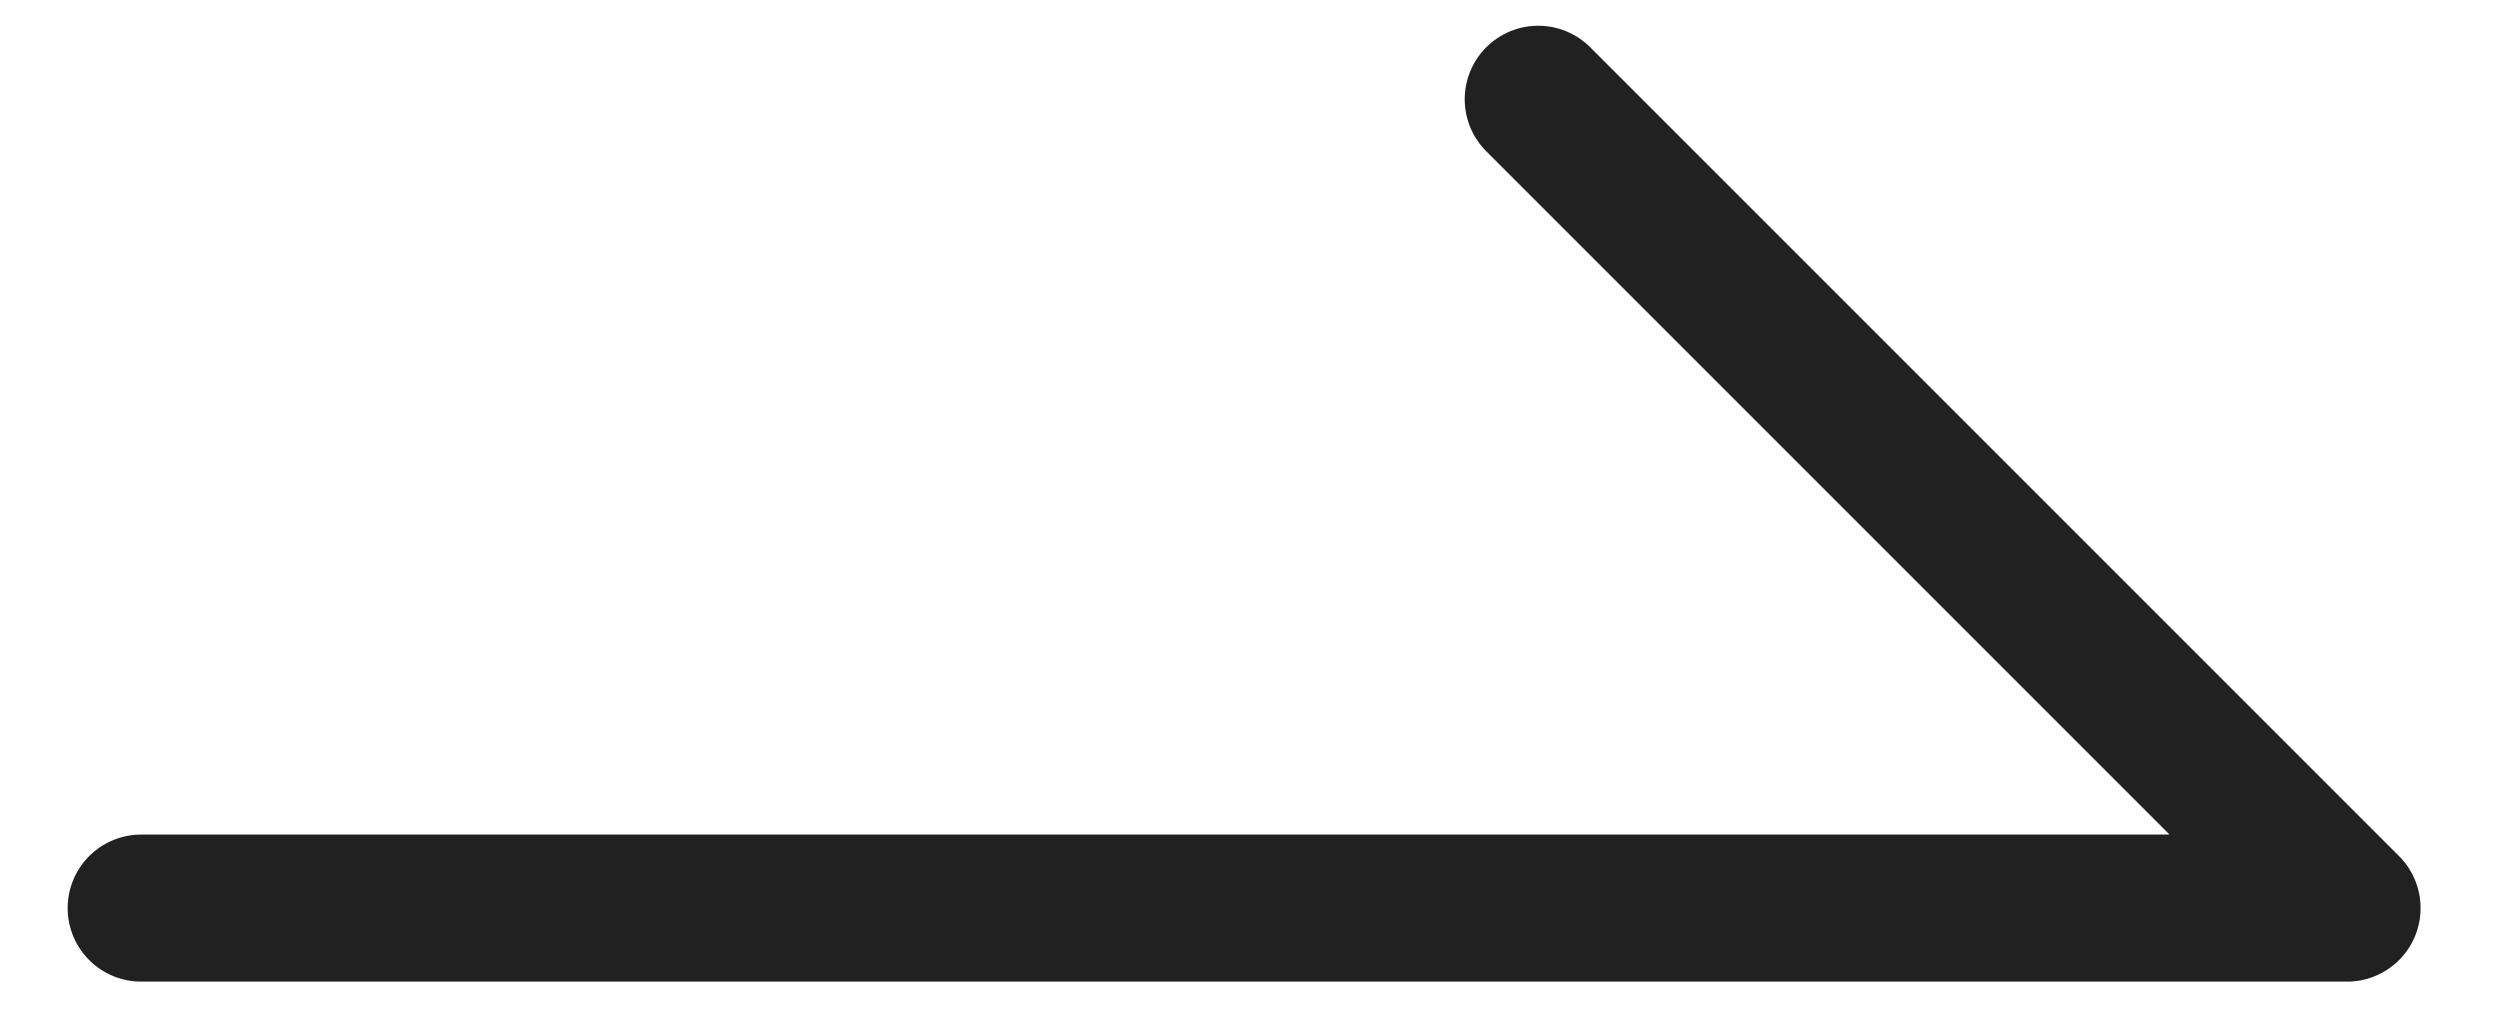
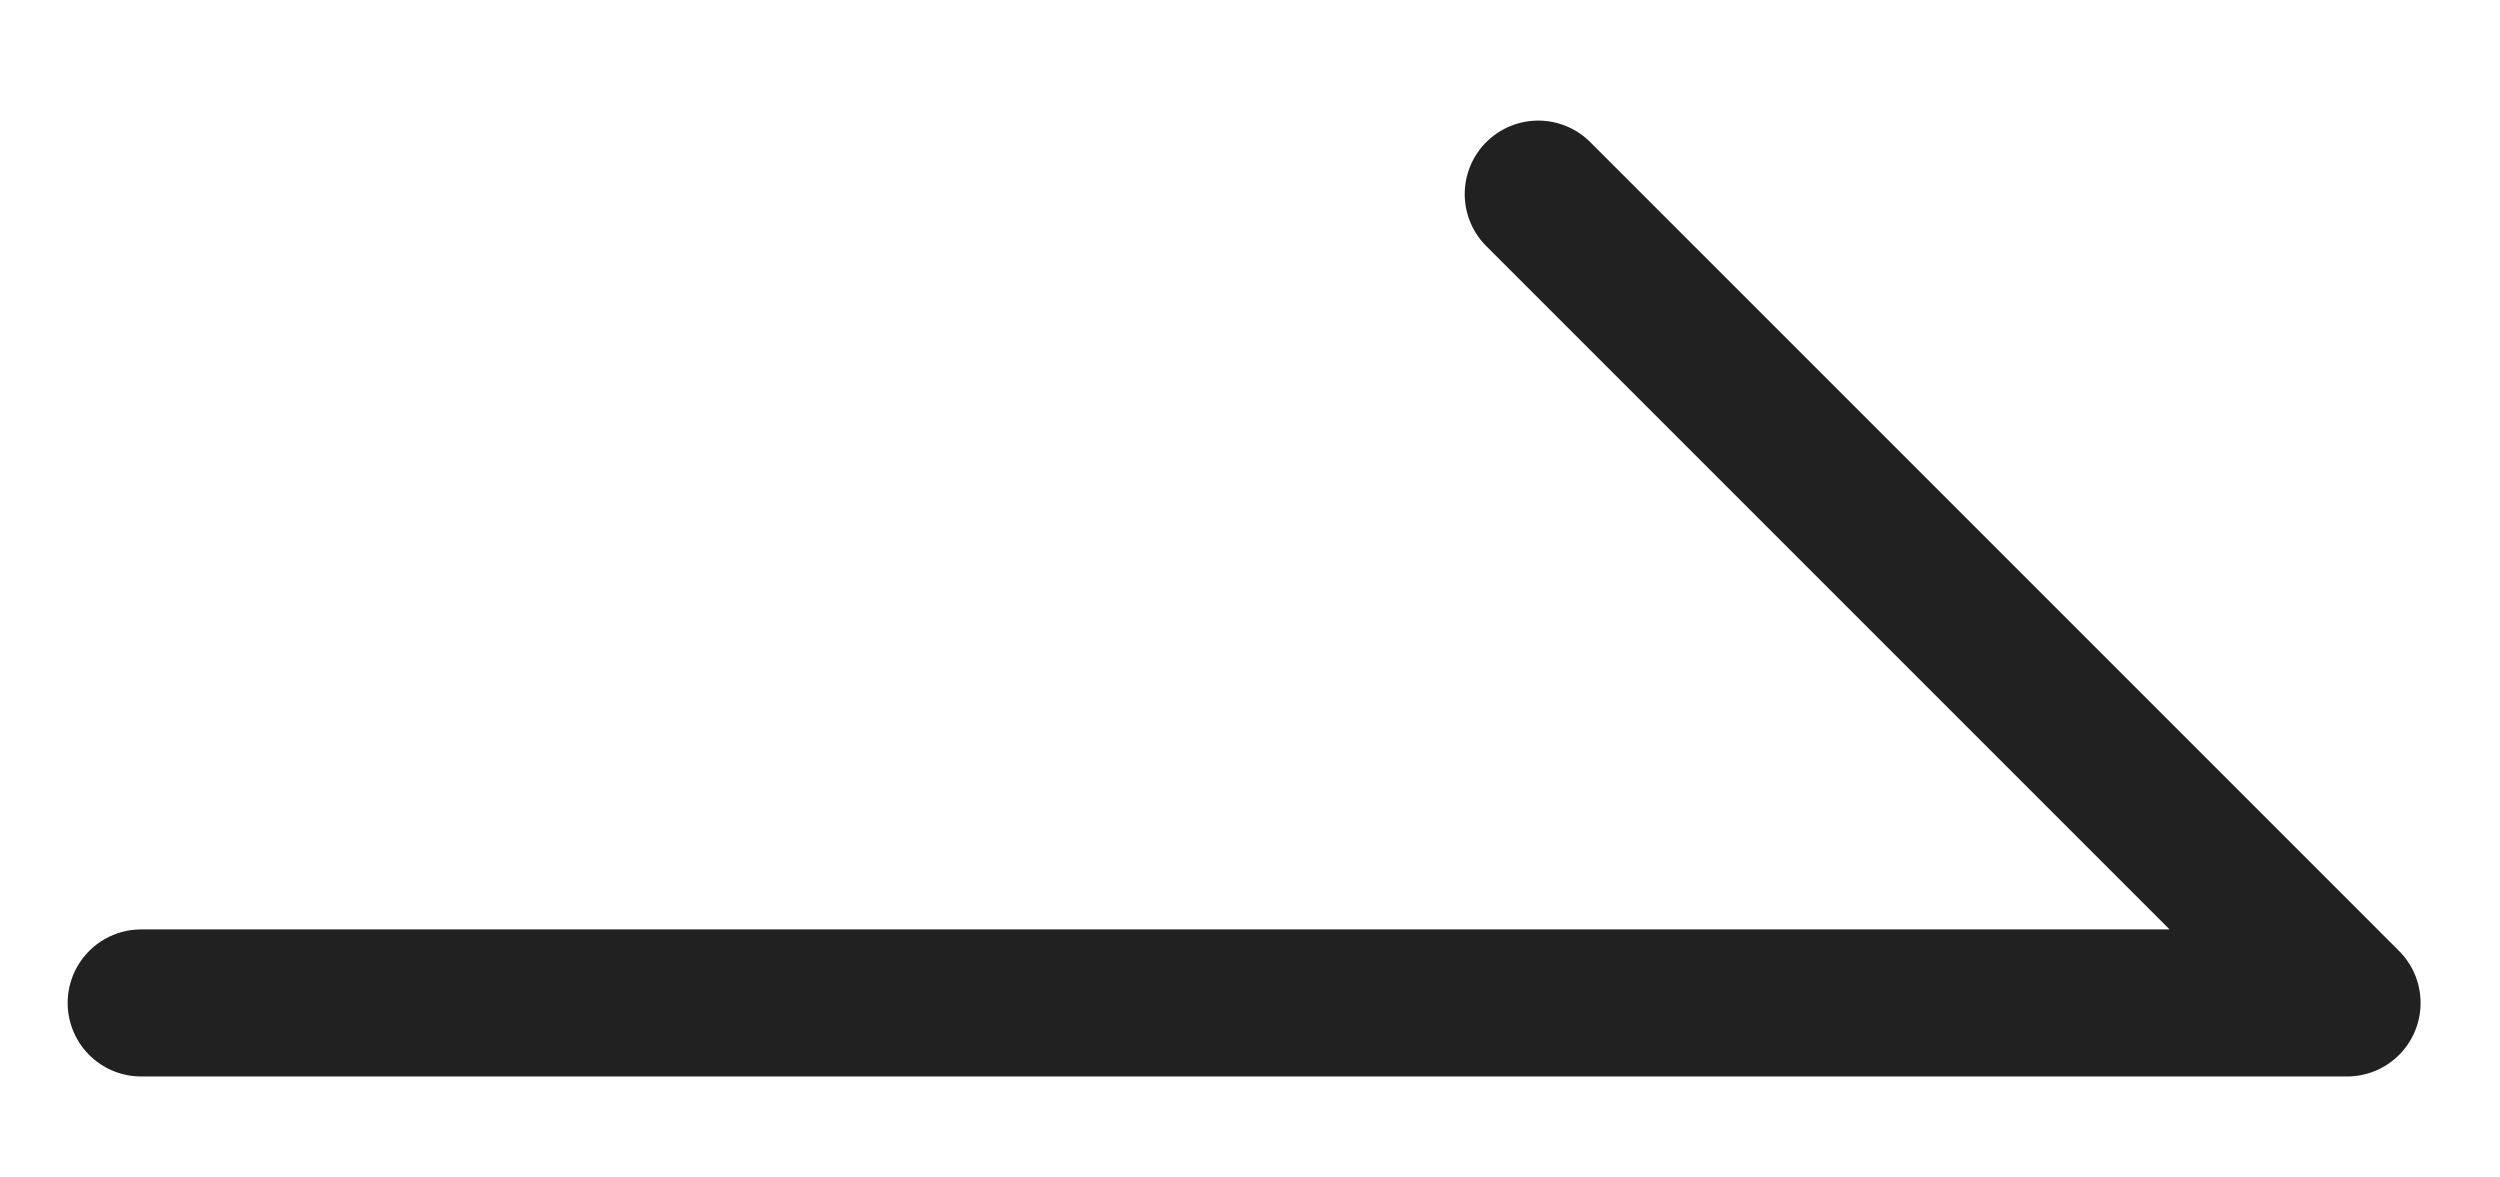
- <svg xmlns="http://www.w3.org/2000/svg" width="17" height="7" viewBox="0 0 17 7" fill="none">
-   <path d="M0.96 6.175H15.96L10.46 0.675" stroke="#212121" stroke-linecap="round" stroke-linejoin="round" />
+ <svg xmlns="http://www.w3.org/2000/svg" width="17" height="8" viewBox="0 0 17 8" fill="none">
+   <path d="M0.96 6.82H15.96L10.46 1.32" stroke="#212121" stroke-linecap="round" stroke-linejoin="round" />
</svg>
